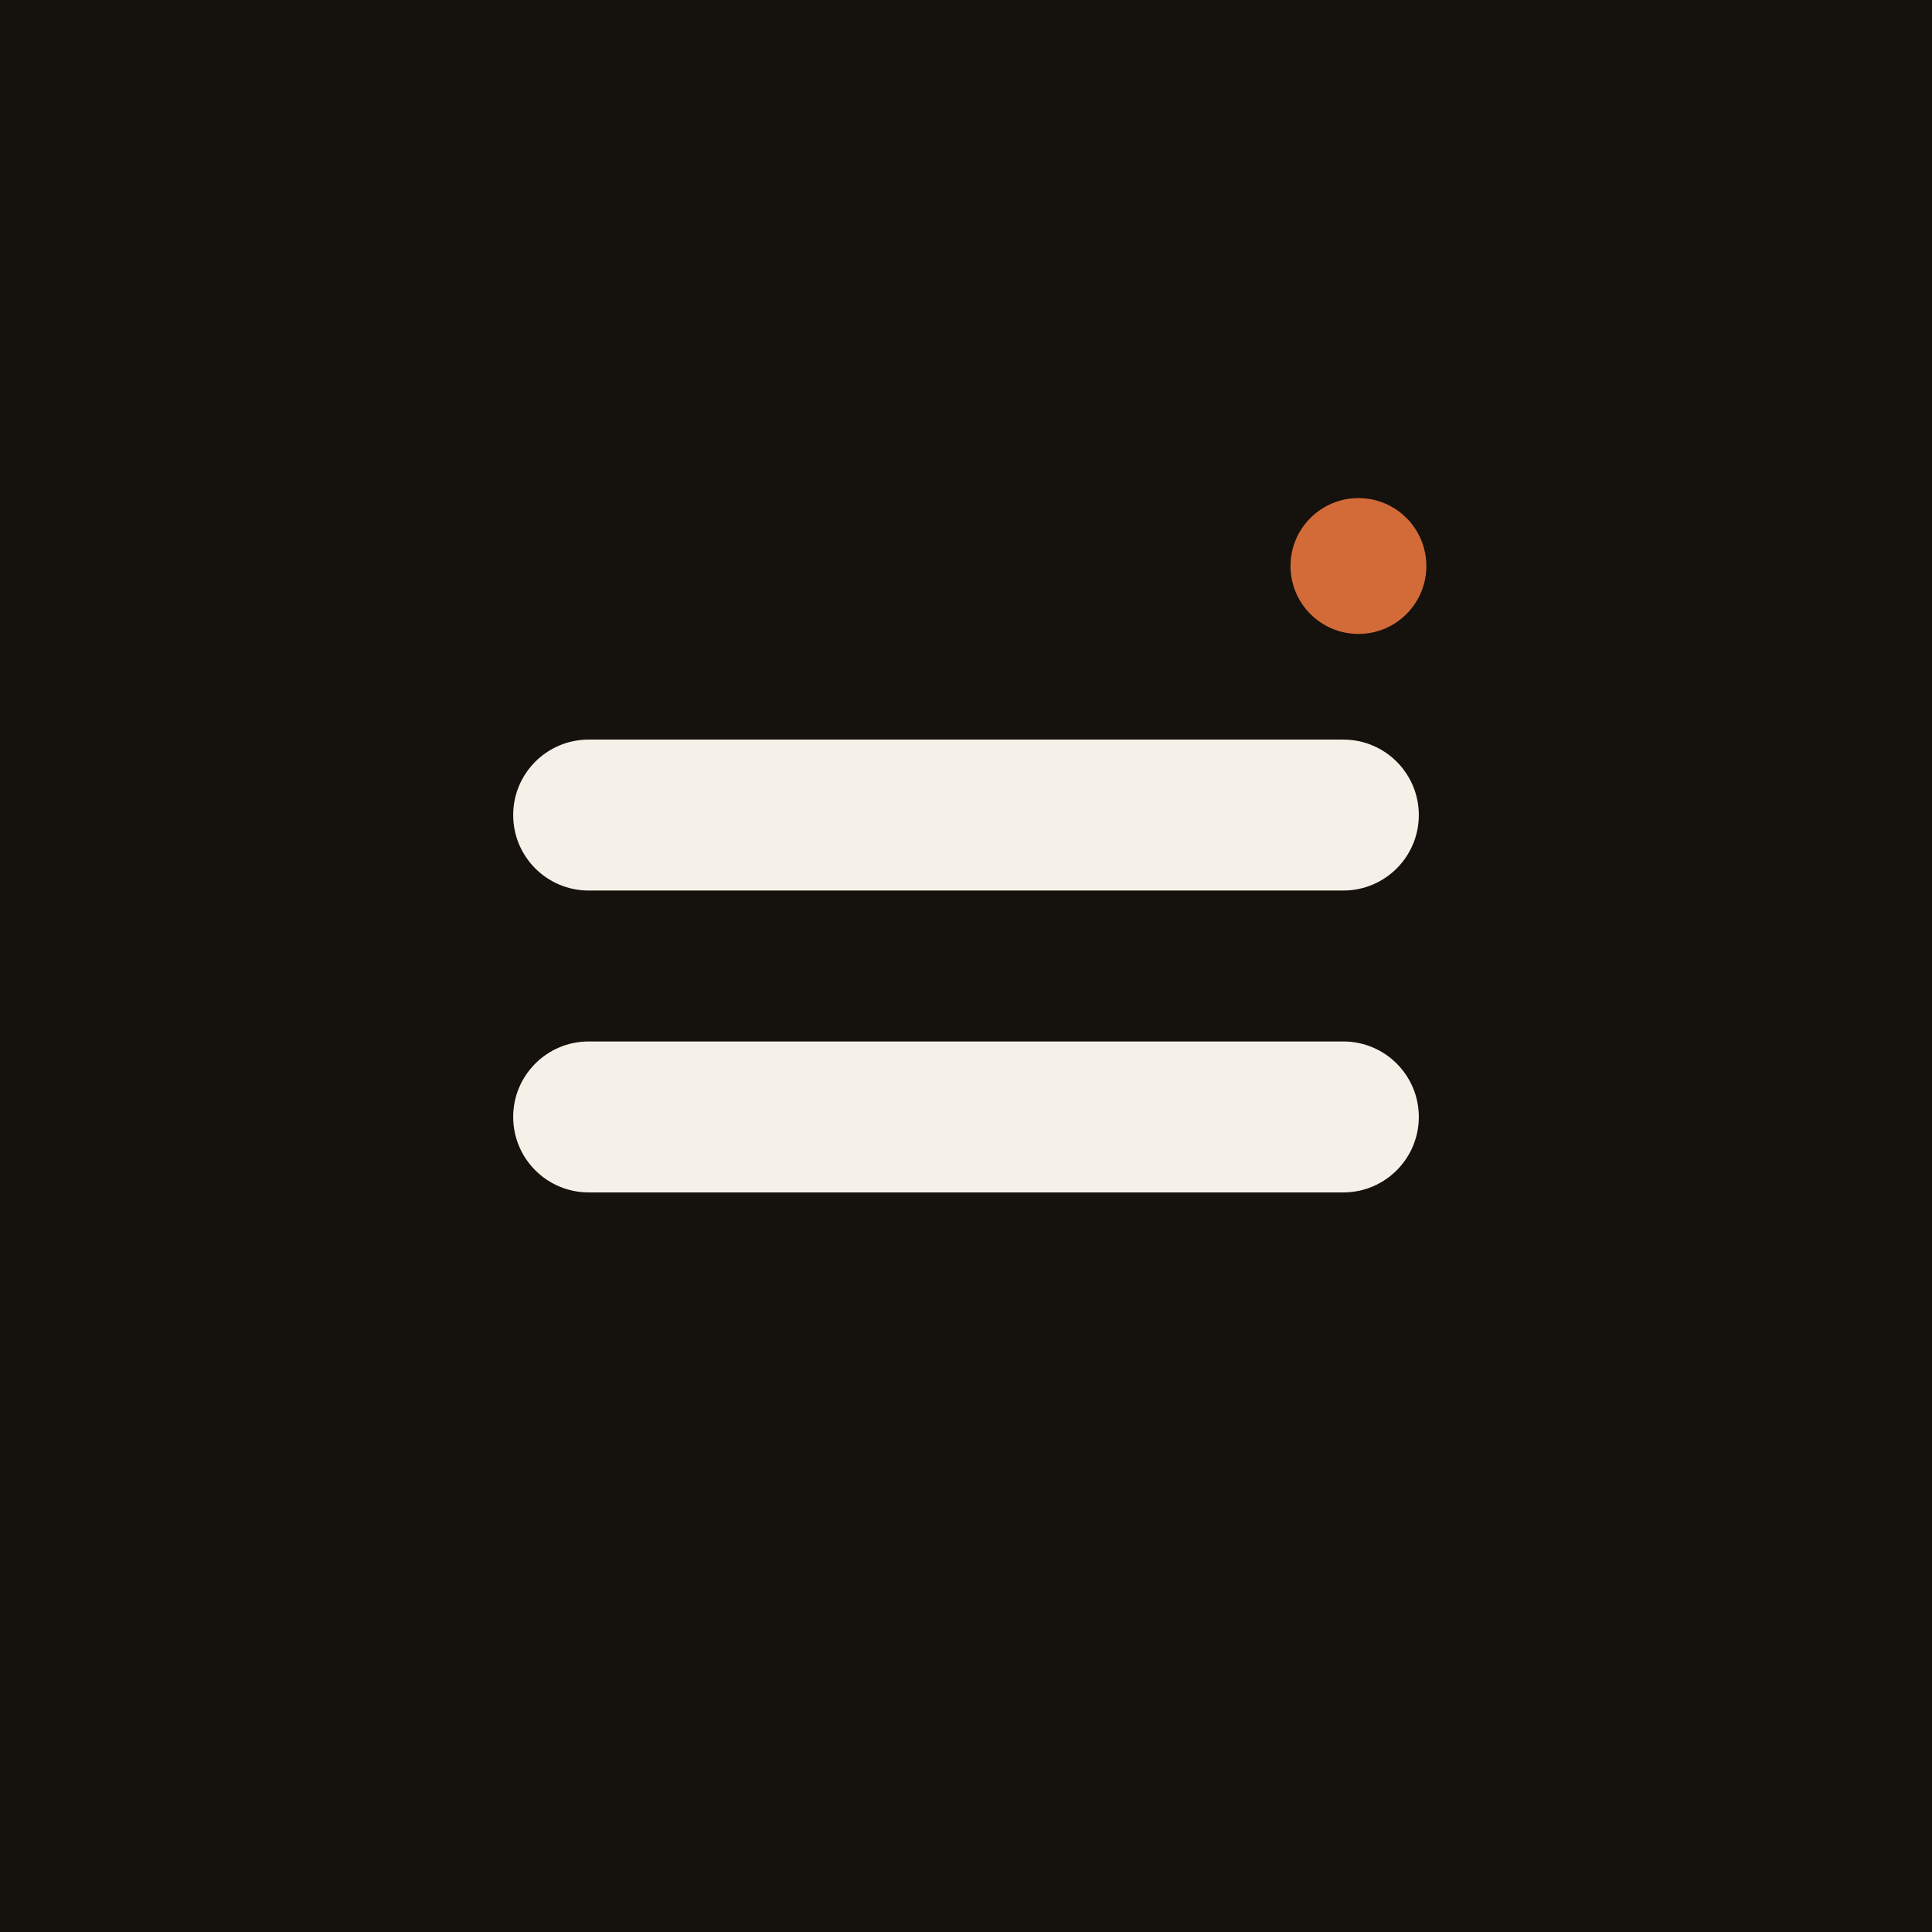
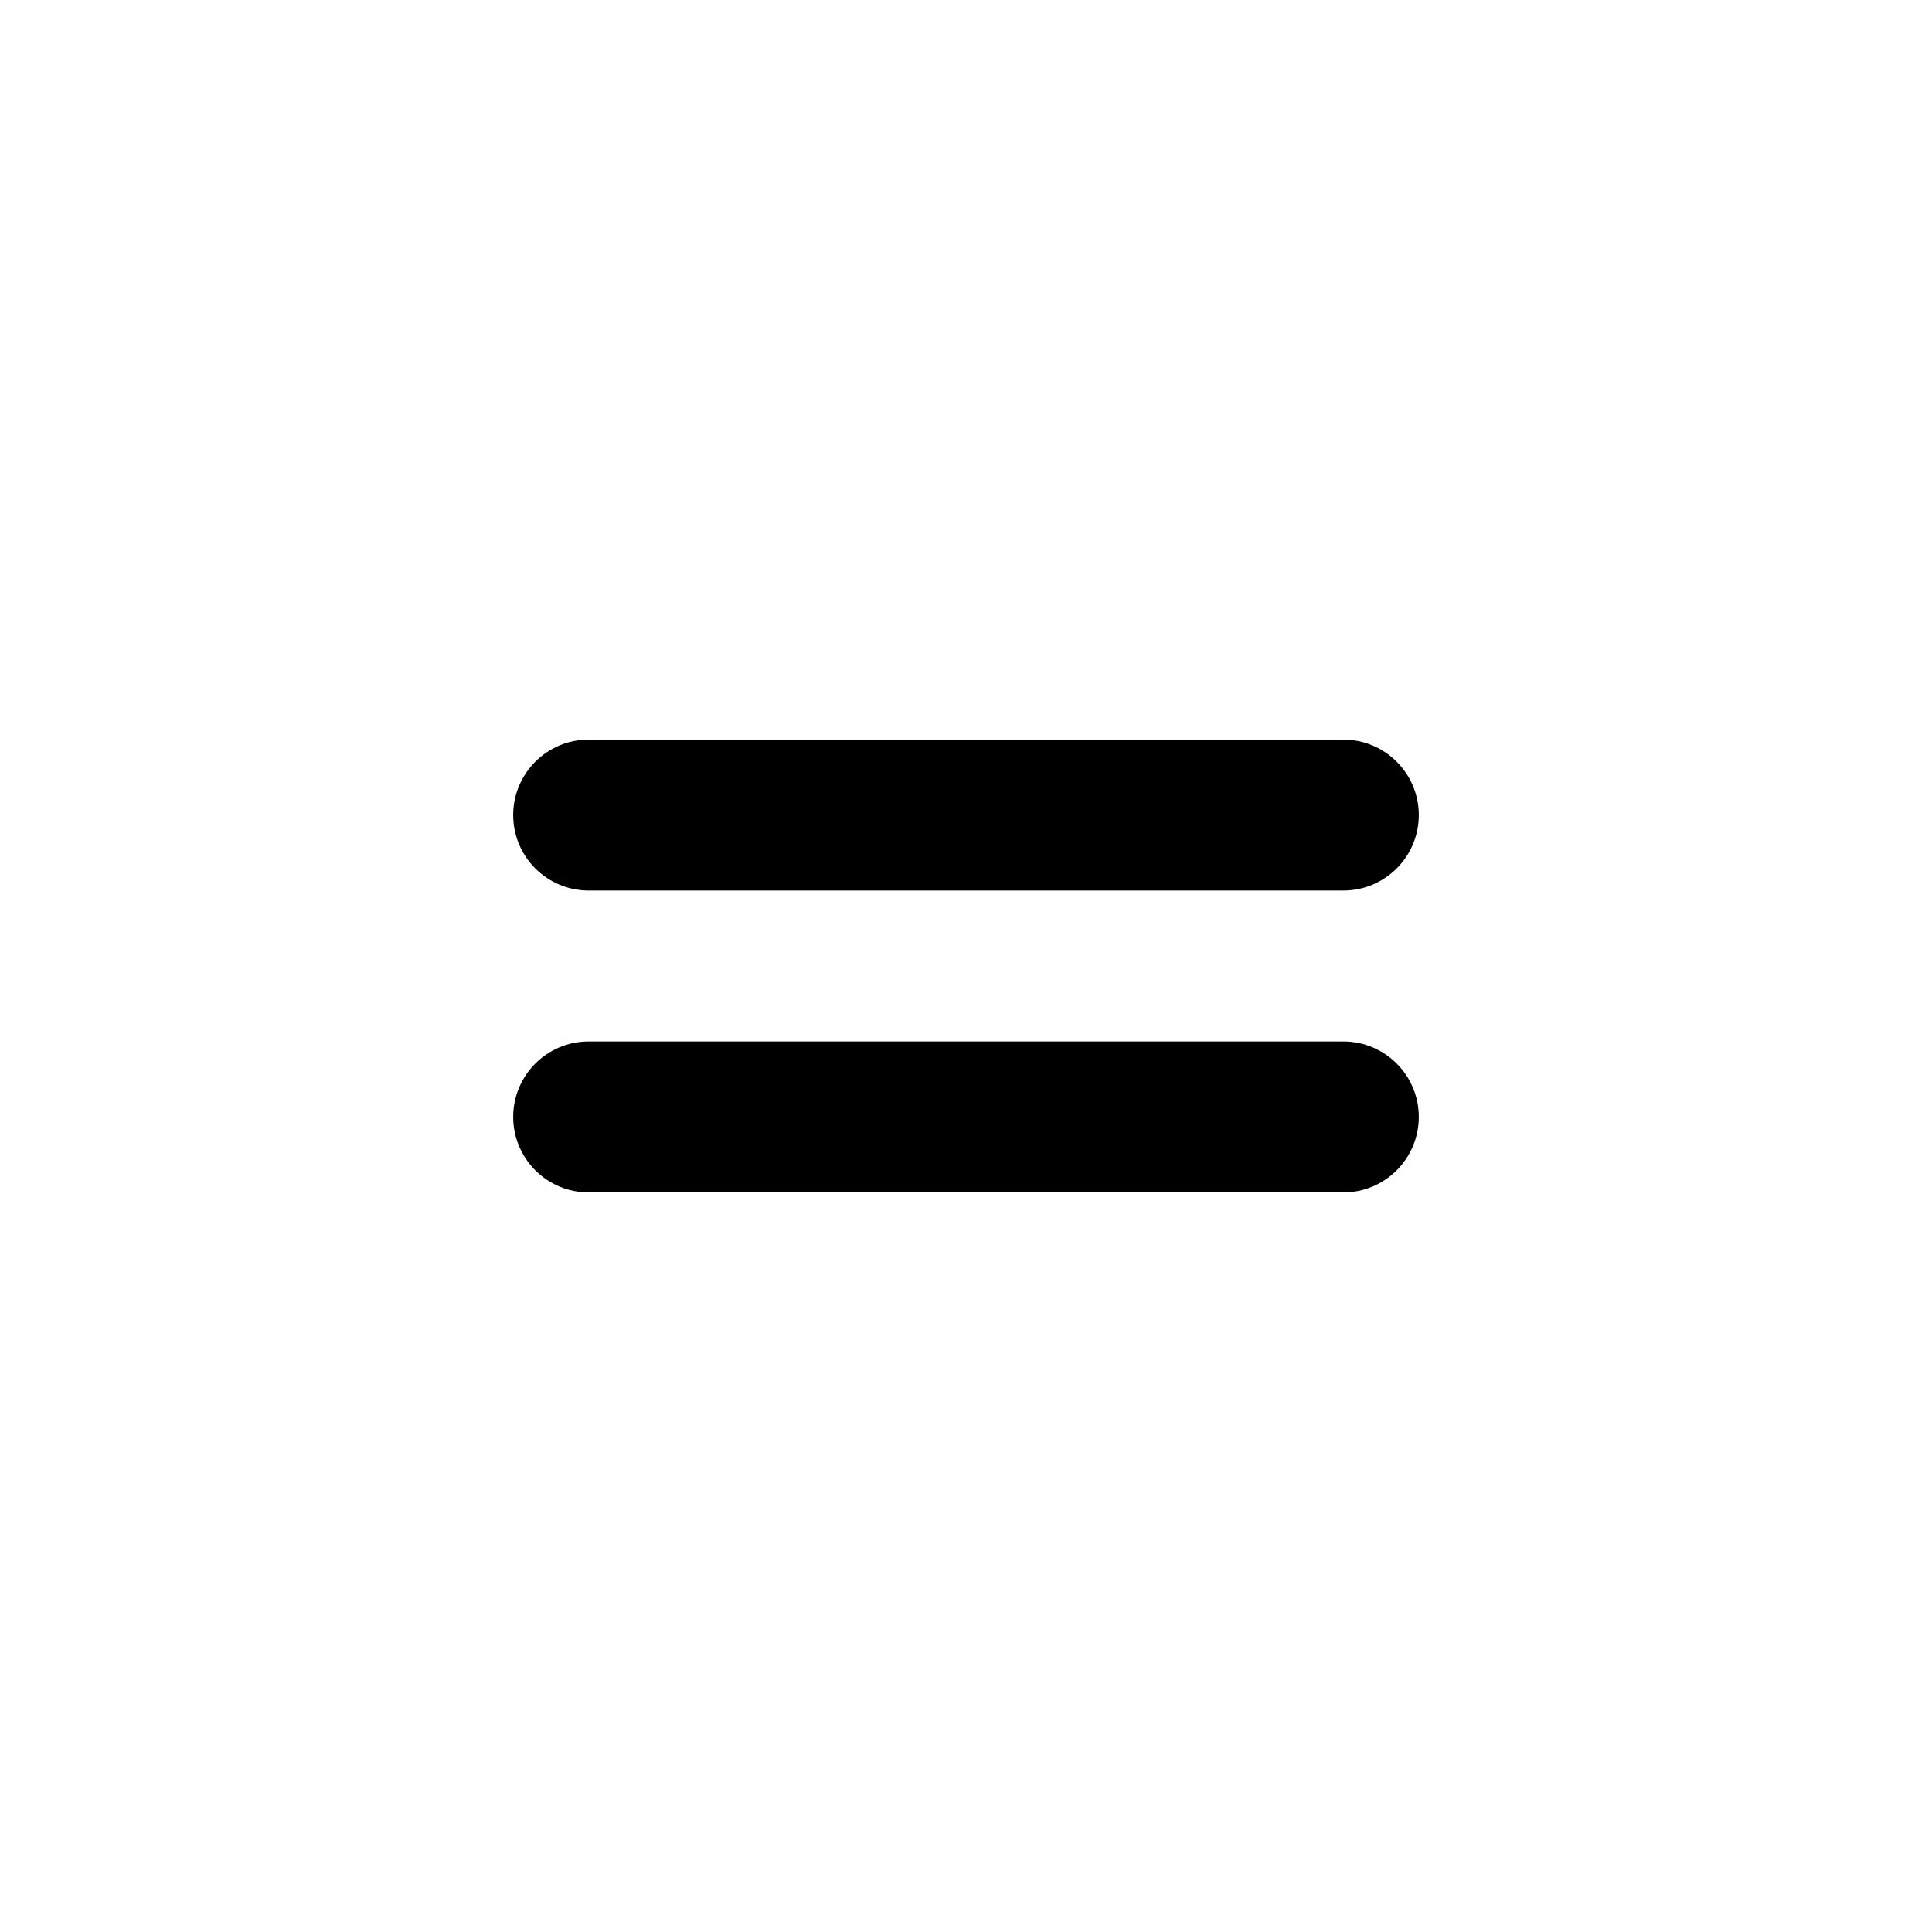
<svg xmlns="http://www.w3.org/2000/svg" width="512" height="512" viewBox="0 0 512 512" fill="none">
-   <rect width="512" height="512" fill="#15110d" />
-   <rect x="136" y="196" width="240" height="40" rx="20" fill="#f6f1e8" />
-   <rect x="136" y="276" width="240" height="40" rx="20" fill="#f6f1e8" />
-   <circle cx="360" cy="150" r="18" fill="#d36b38" />
+   <rect width="512" height="512" fill="#ffffff" />
+   <rect x="136" y="196" width="240" height="40" rx="20" fill="#000000" />
+   <rect x="136" y="276" width="240" height="40" rx="20" fill="#000000" />
</svg>
